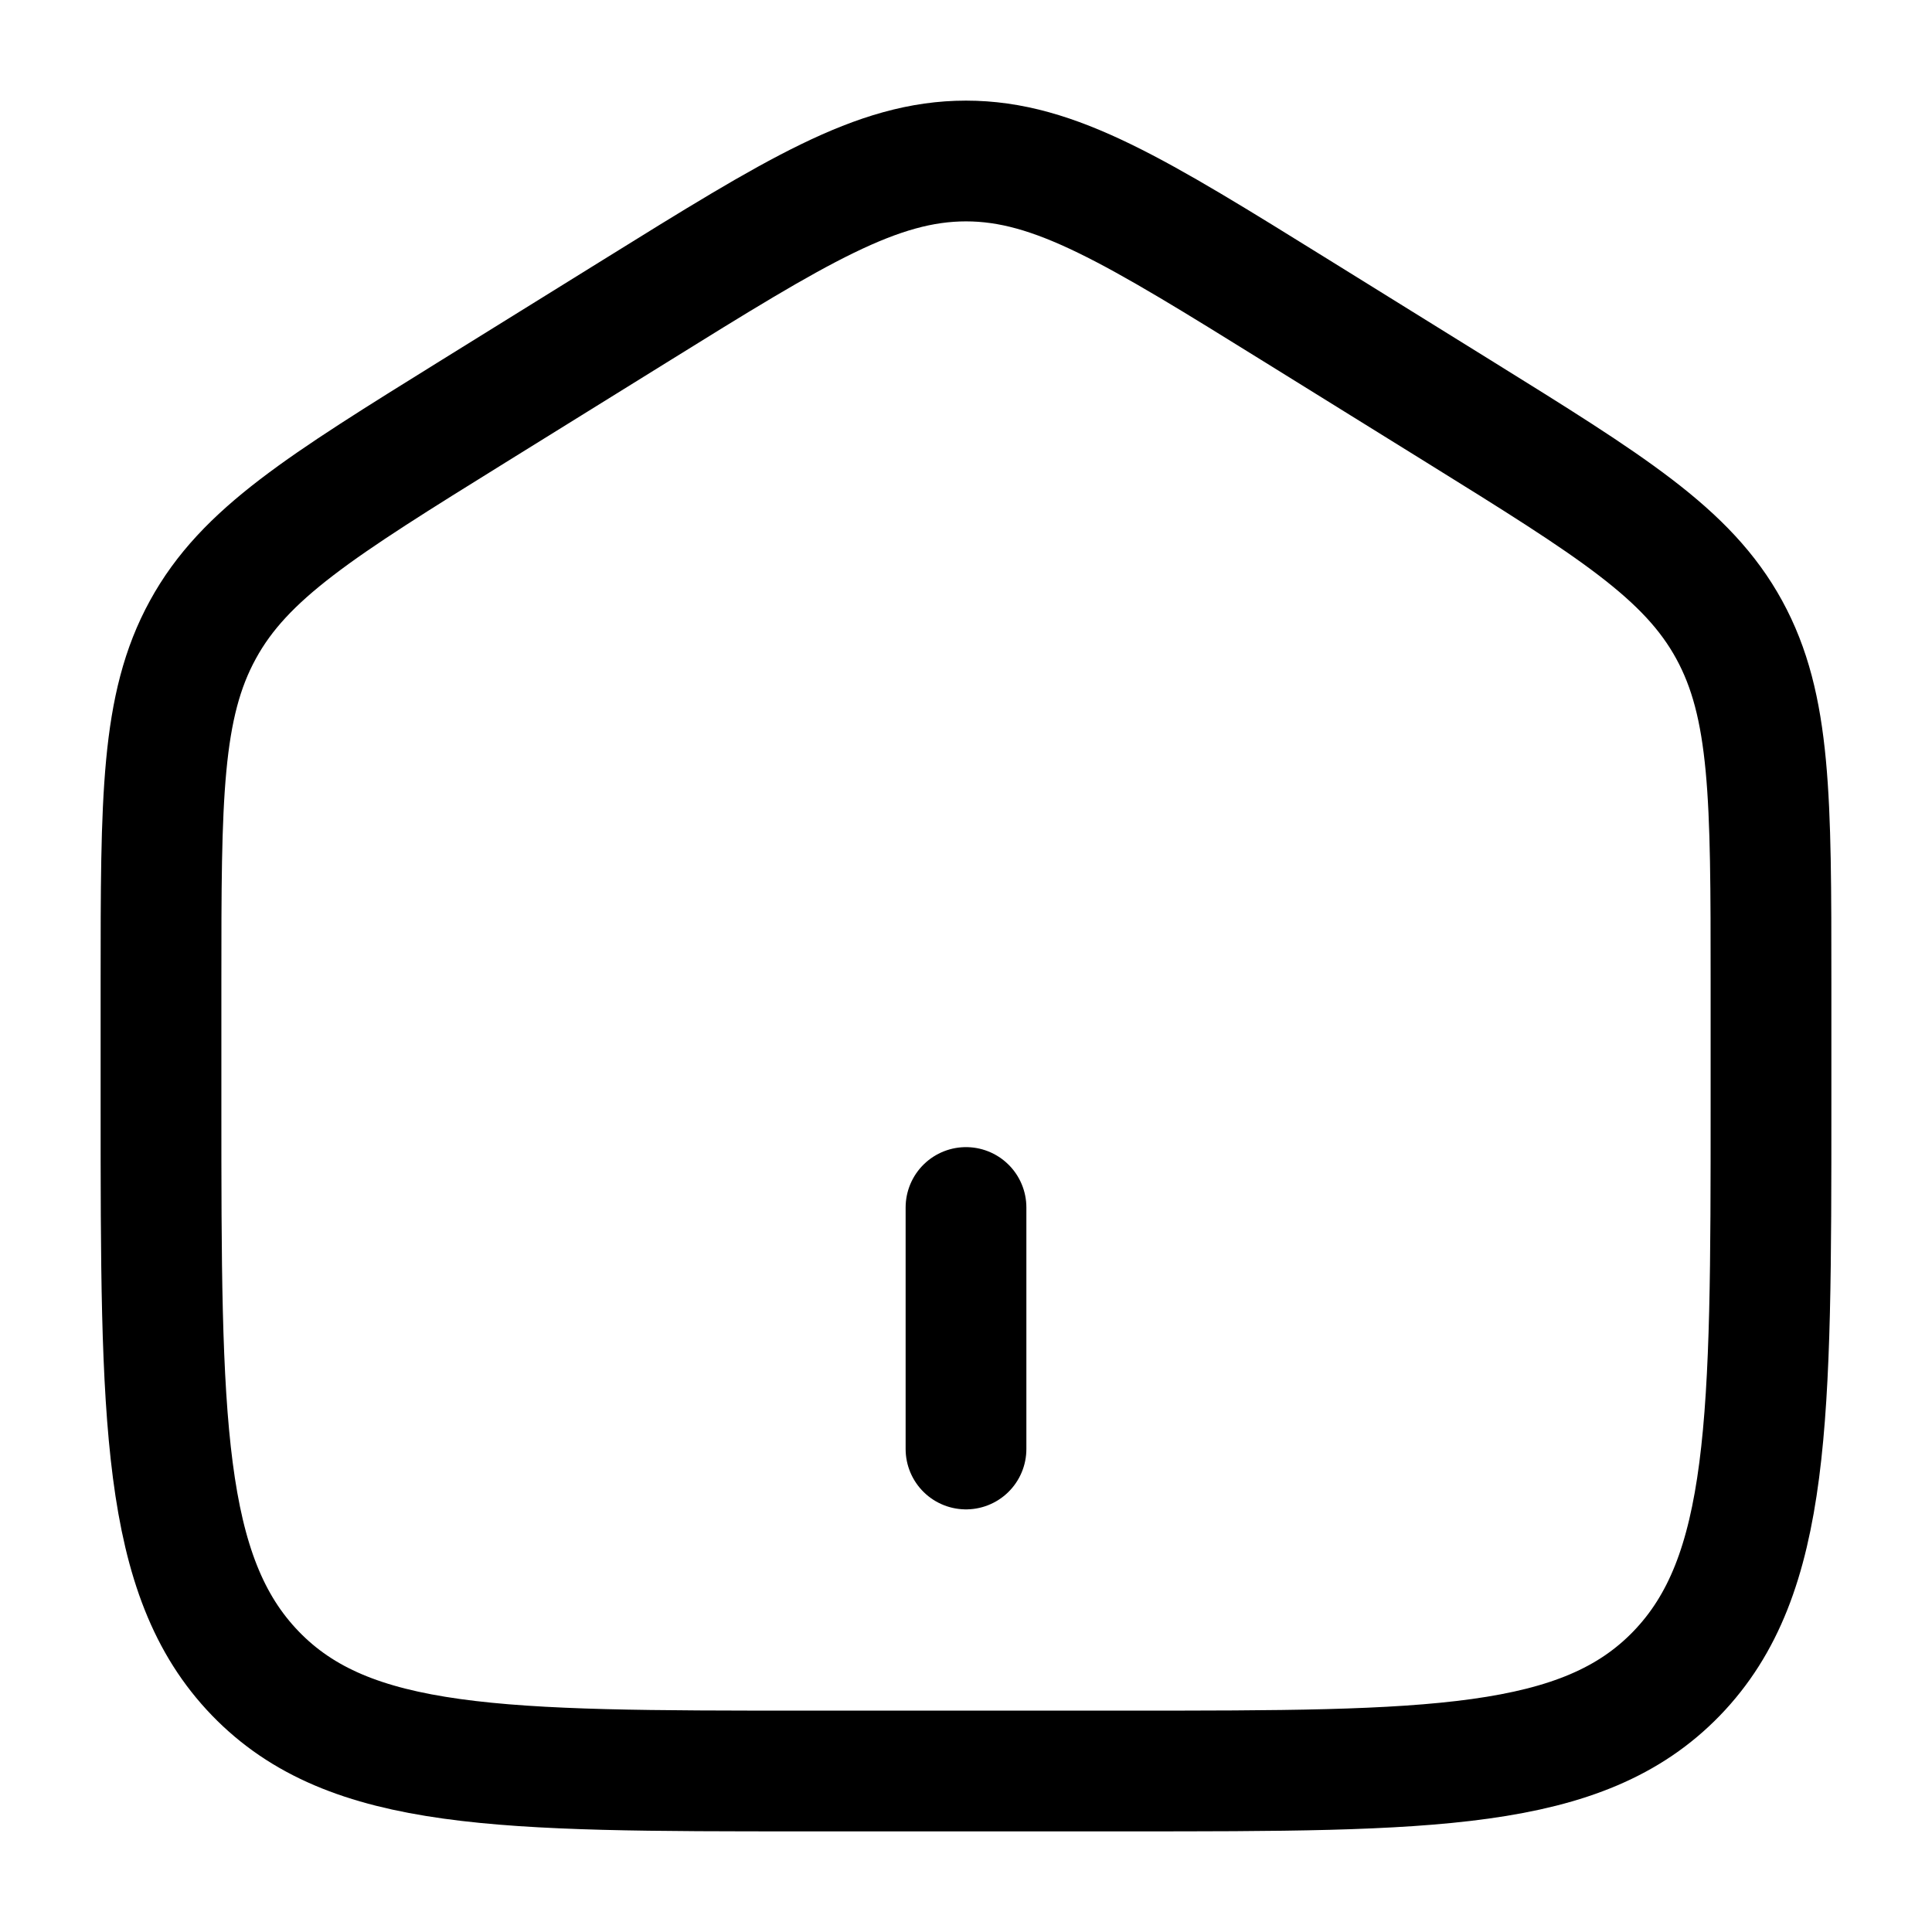
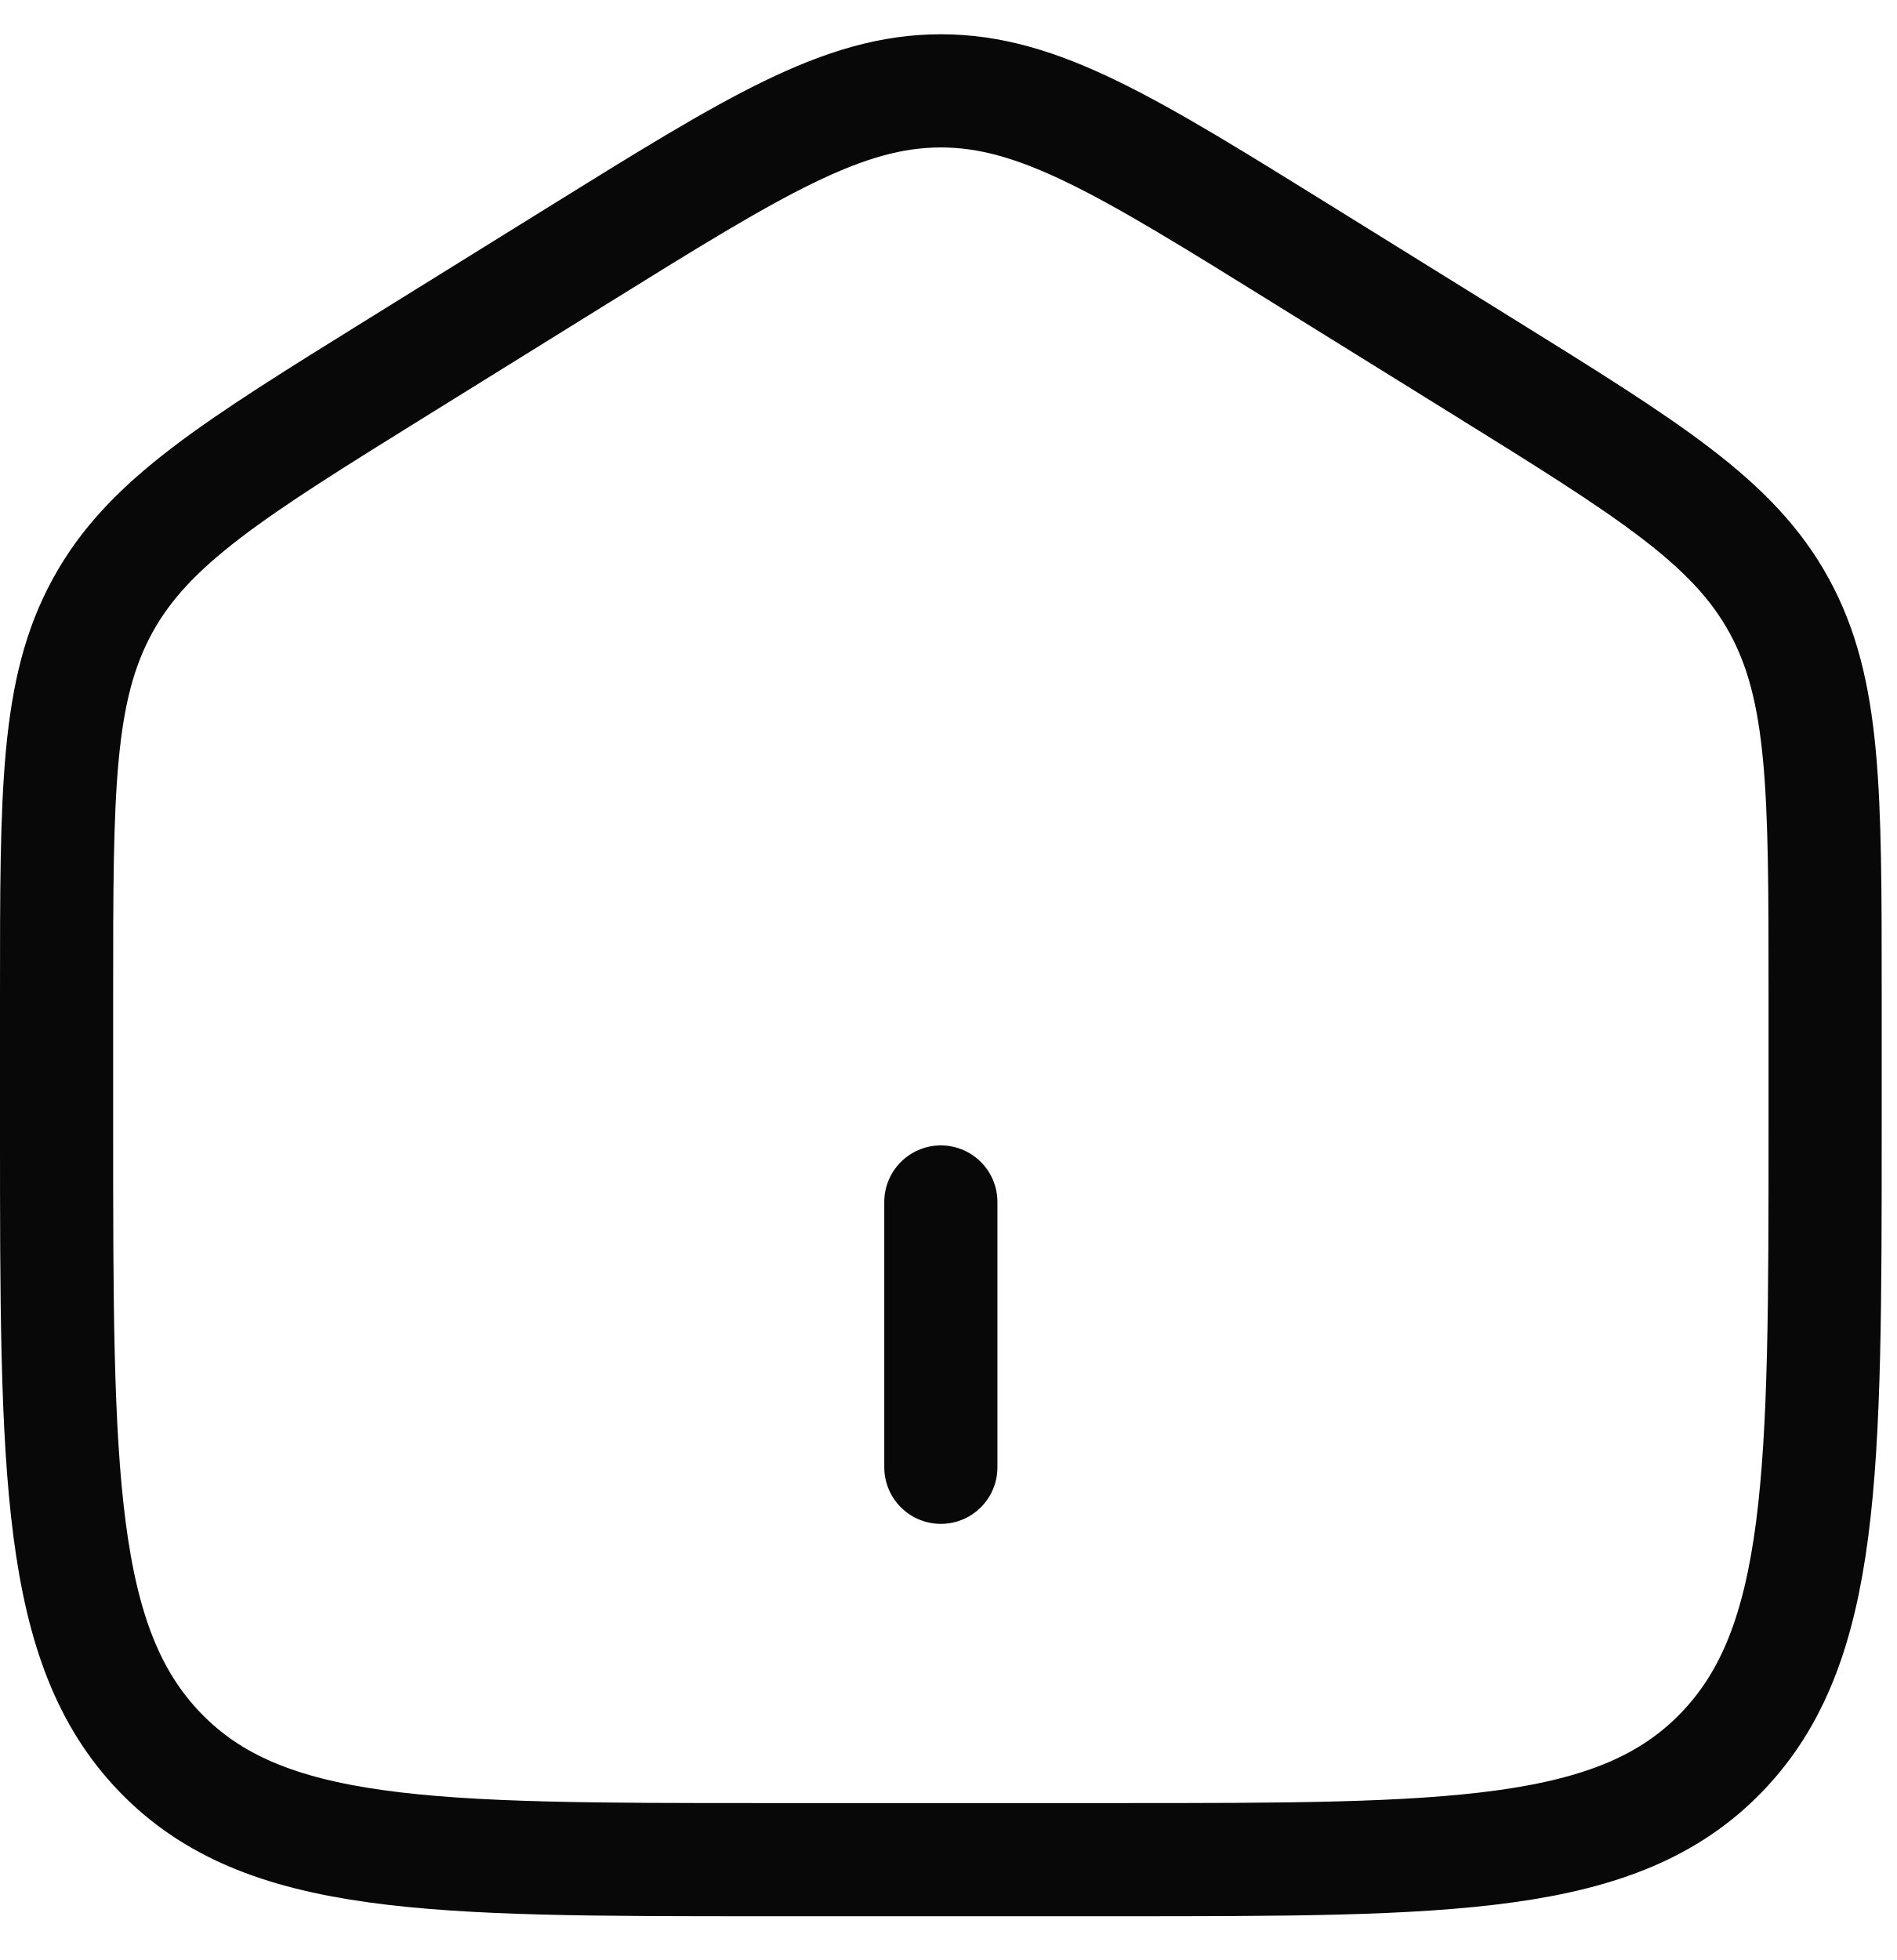
- <svg xmlns="http://www.w3.org/2000/svg" width="24" height="24" viewBox="0 0 24 24">
-   <g id="path" fill="none" stroke="currentColor" stroke-width="1.5">
-     <path d="M2 12.204c0-2.289 0-3.433.52-4.381c.518-.949 1.467-1.537 3.364-2.715l2-1.241C9.889 2.622 10.892 2 12 2s2.11.622 4.116 1.867l2 1.241c1.897 1.178 2.846 1.766 3.365 2.715S22 9.915 22 12.203v1.522c0 3.9 0 5.851-1.172 7.063S17.771 22 14 22h-4c-3.771 0-5.657 0-6.828-1.212S2 17.626 2 13.725z" />
-     <path stroke-linecap="round" d="M12 15v3" />
-   </g>
+ <svg xmlns="http://www.w3.org/2000/svg" width="30" height="31" viewBox="0 0 30 31" fill="none">
+   <path d="M0.895 15.71C0.895 12.508 0.895 10.908 1.622 9.582C2.347 8.255 3.674 7.432 6.328 5.785L9.125 4.049C11.93 2.307 13.333 1.437 14.883 1.437C16.433 1.437 17.834 2.307 20.64 4.049L23.438 5.785C26.091 7.432 27.419 8.255 28.145 9.582C28.871 10.91 28.871 12.508 28.871 15.709V17.838C28.871 23.293 28.871 26.022 27.231 27.718C25.592 29.413 22.955 29.413 17.68 29.413H12.085C6.81 29.413 4.172 29.413 2.534 27.718C0.896 26.022 0.895 23.294 0.895 17.838V15.71Z" stroke="#080808" stroke-width="1.79" />
+   <path d="M14.883 19.011V23.207" stroke="#080808" stroke-width="1.79" stroke-linecap="round" />
</svg>
